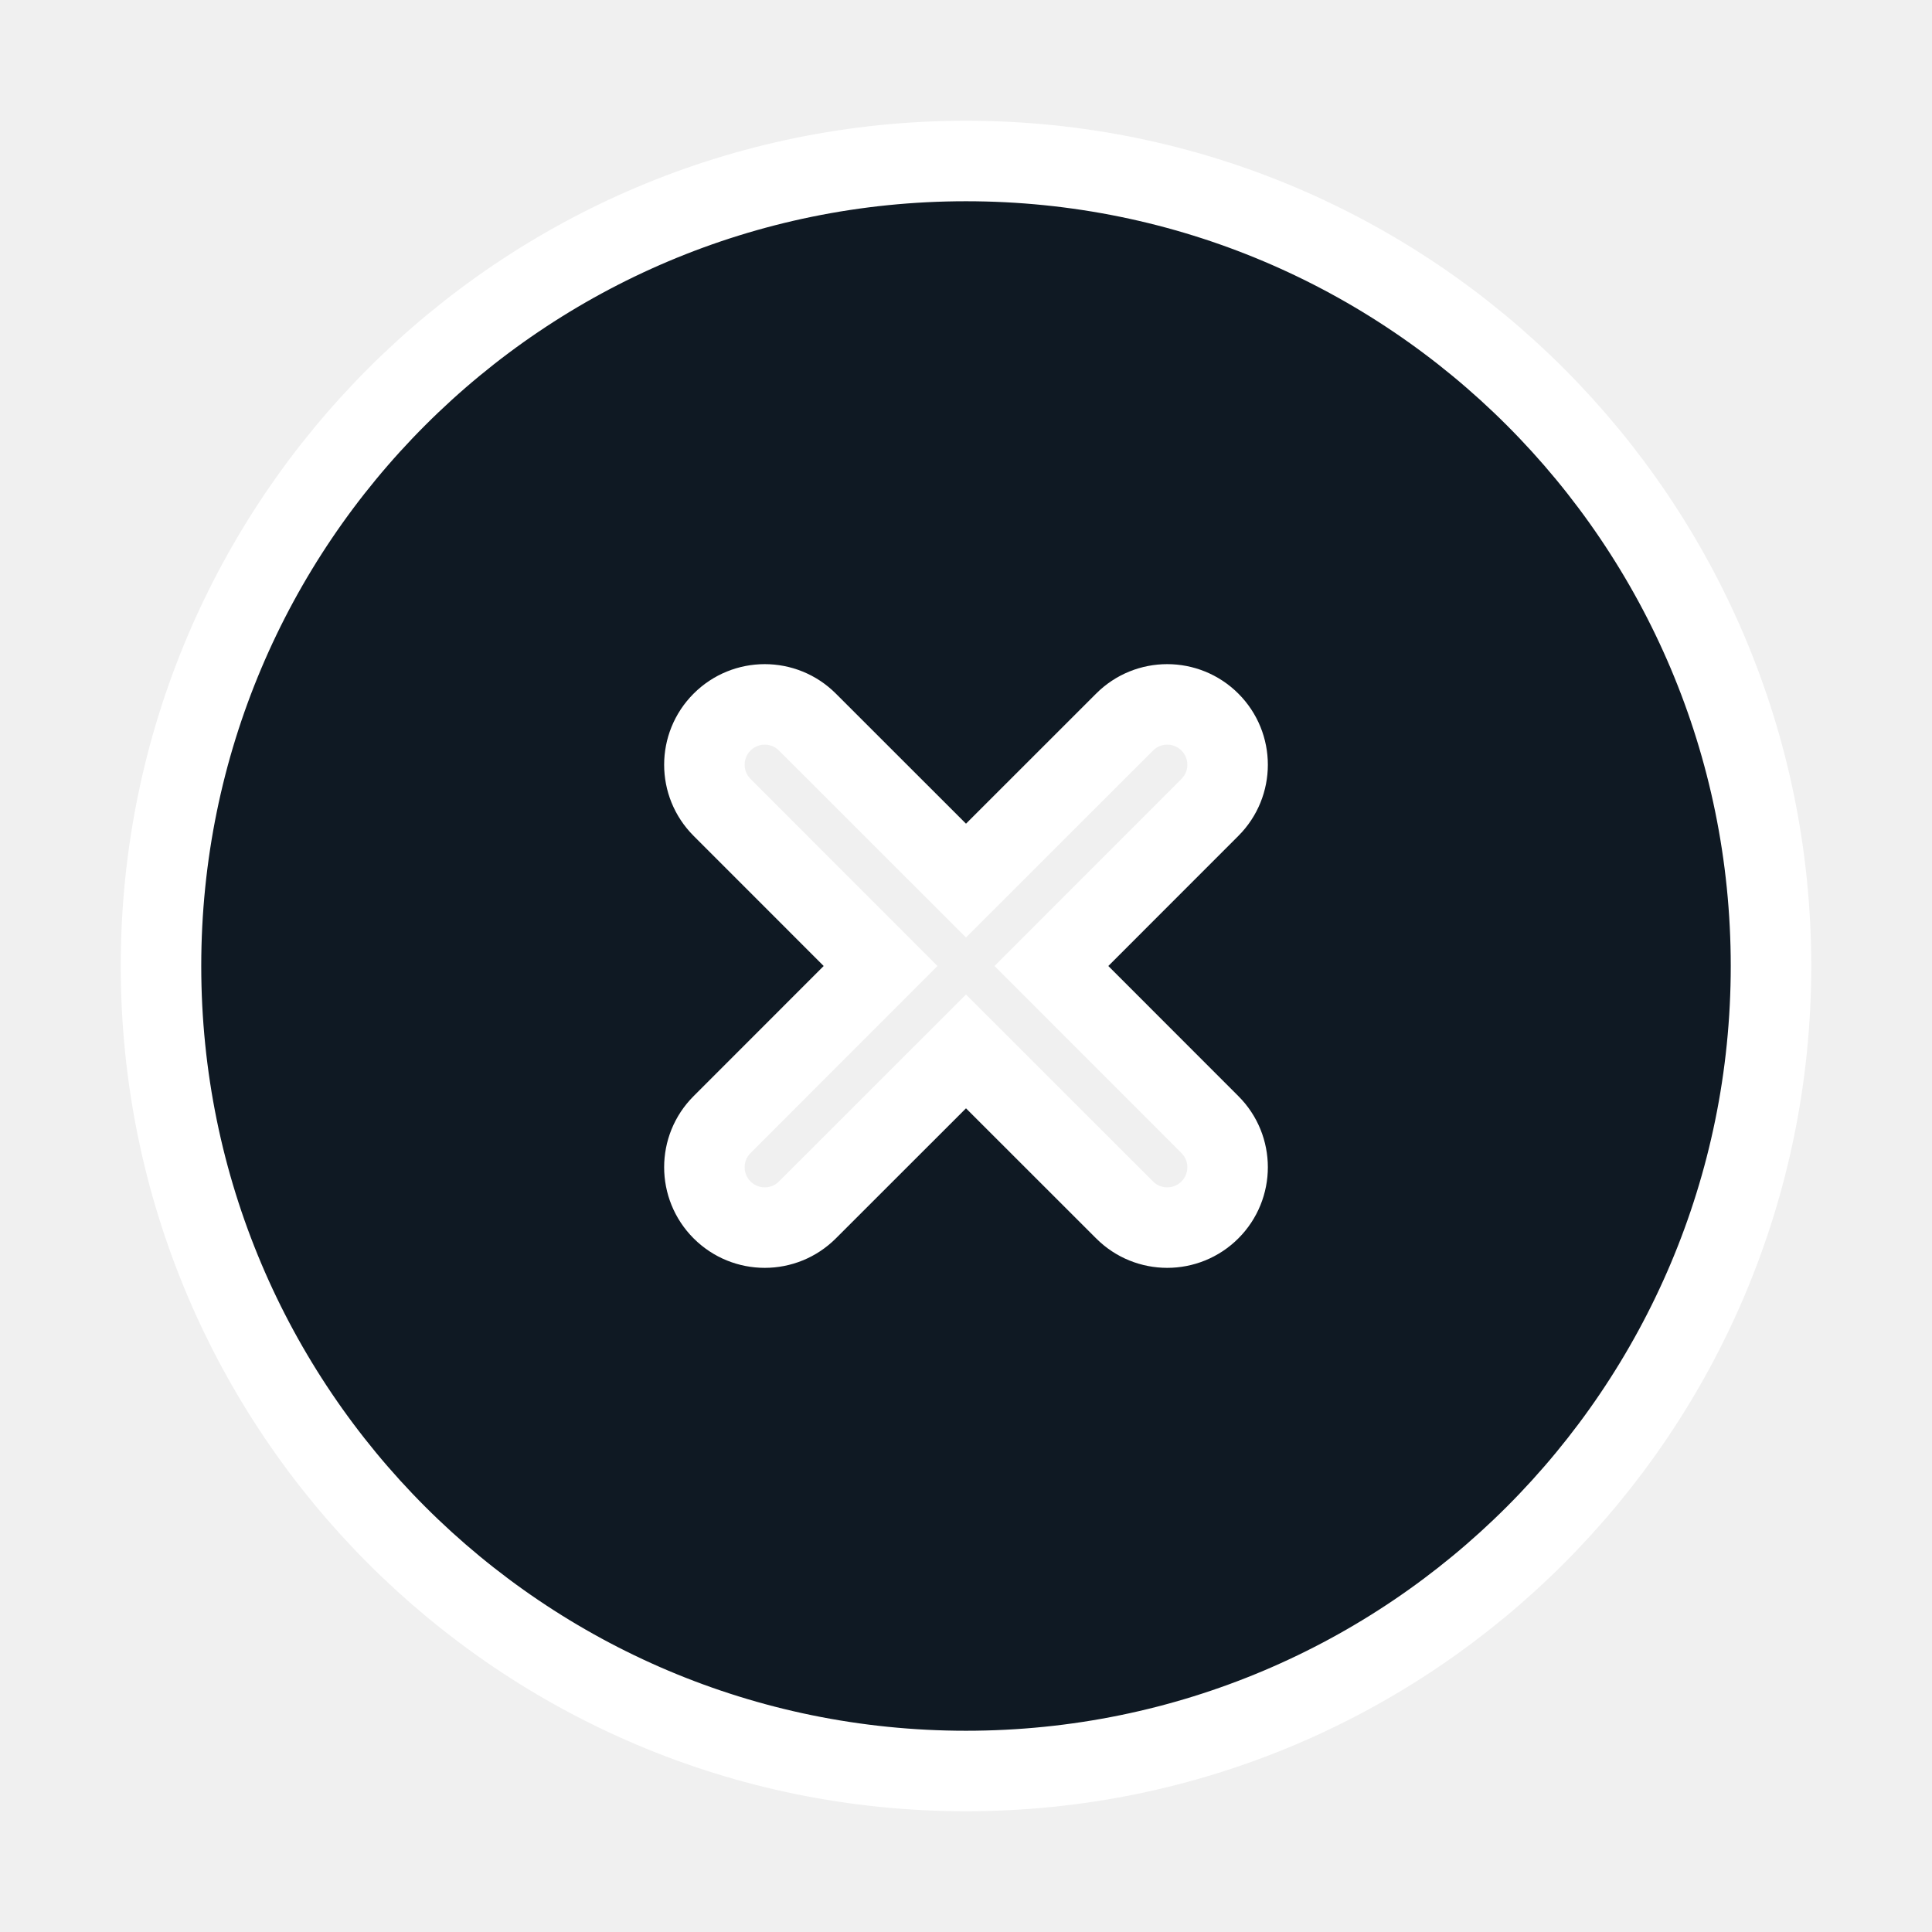
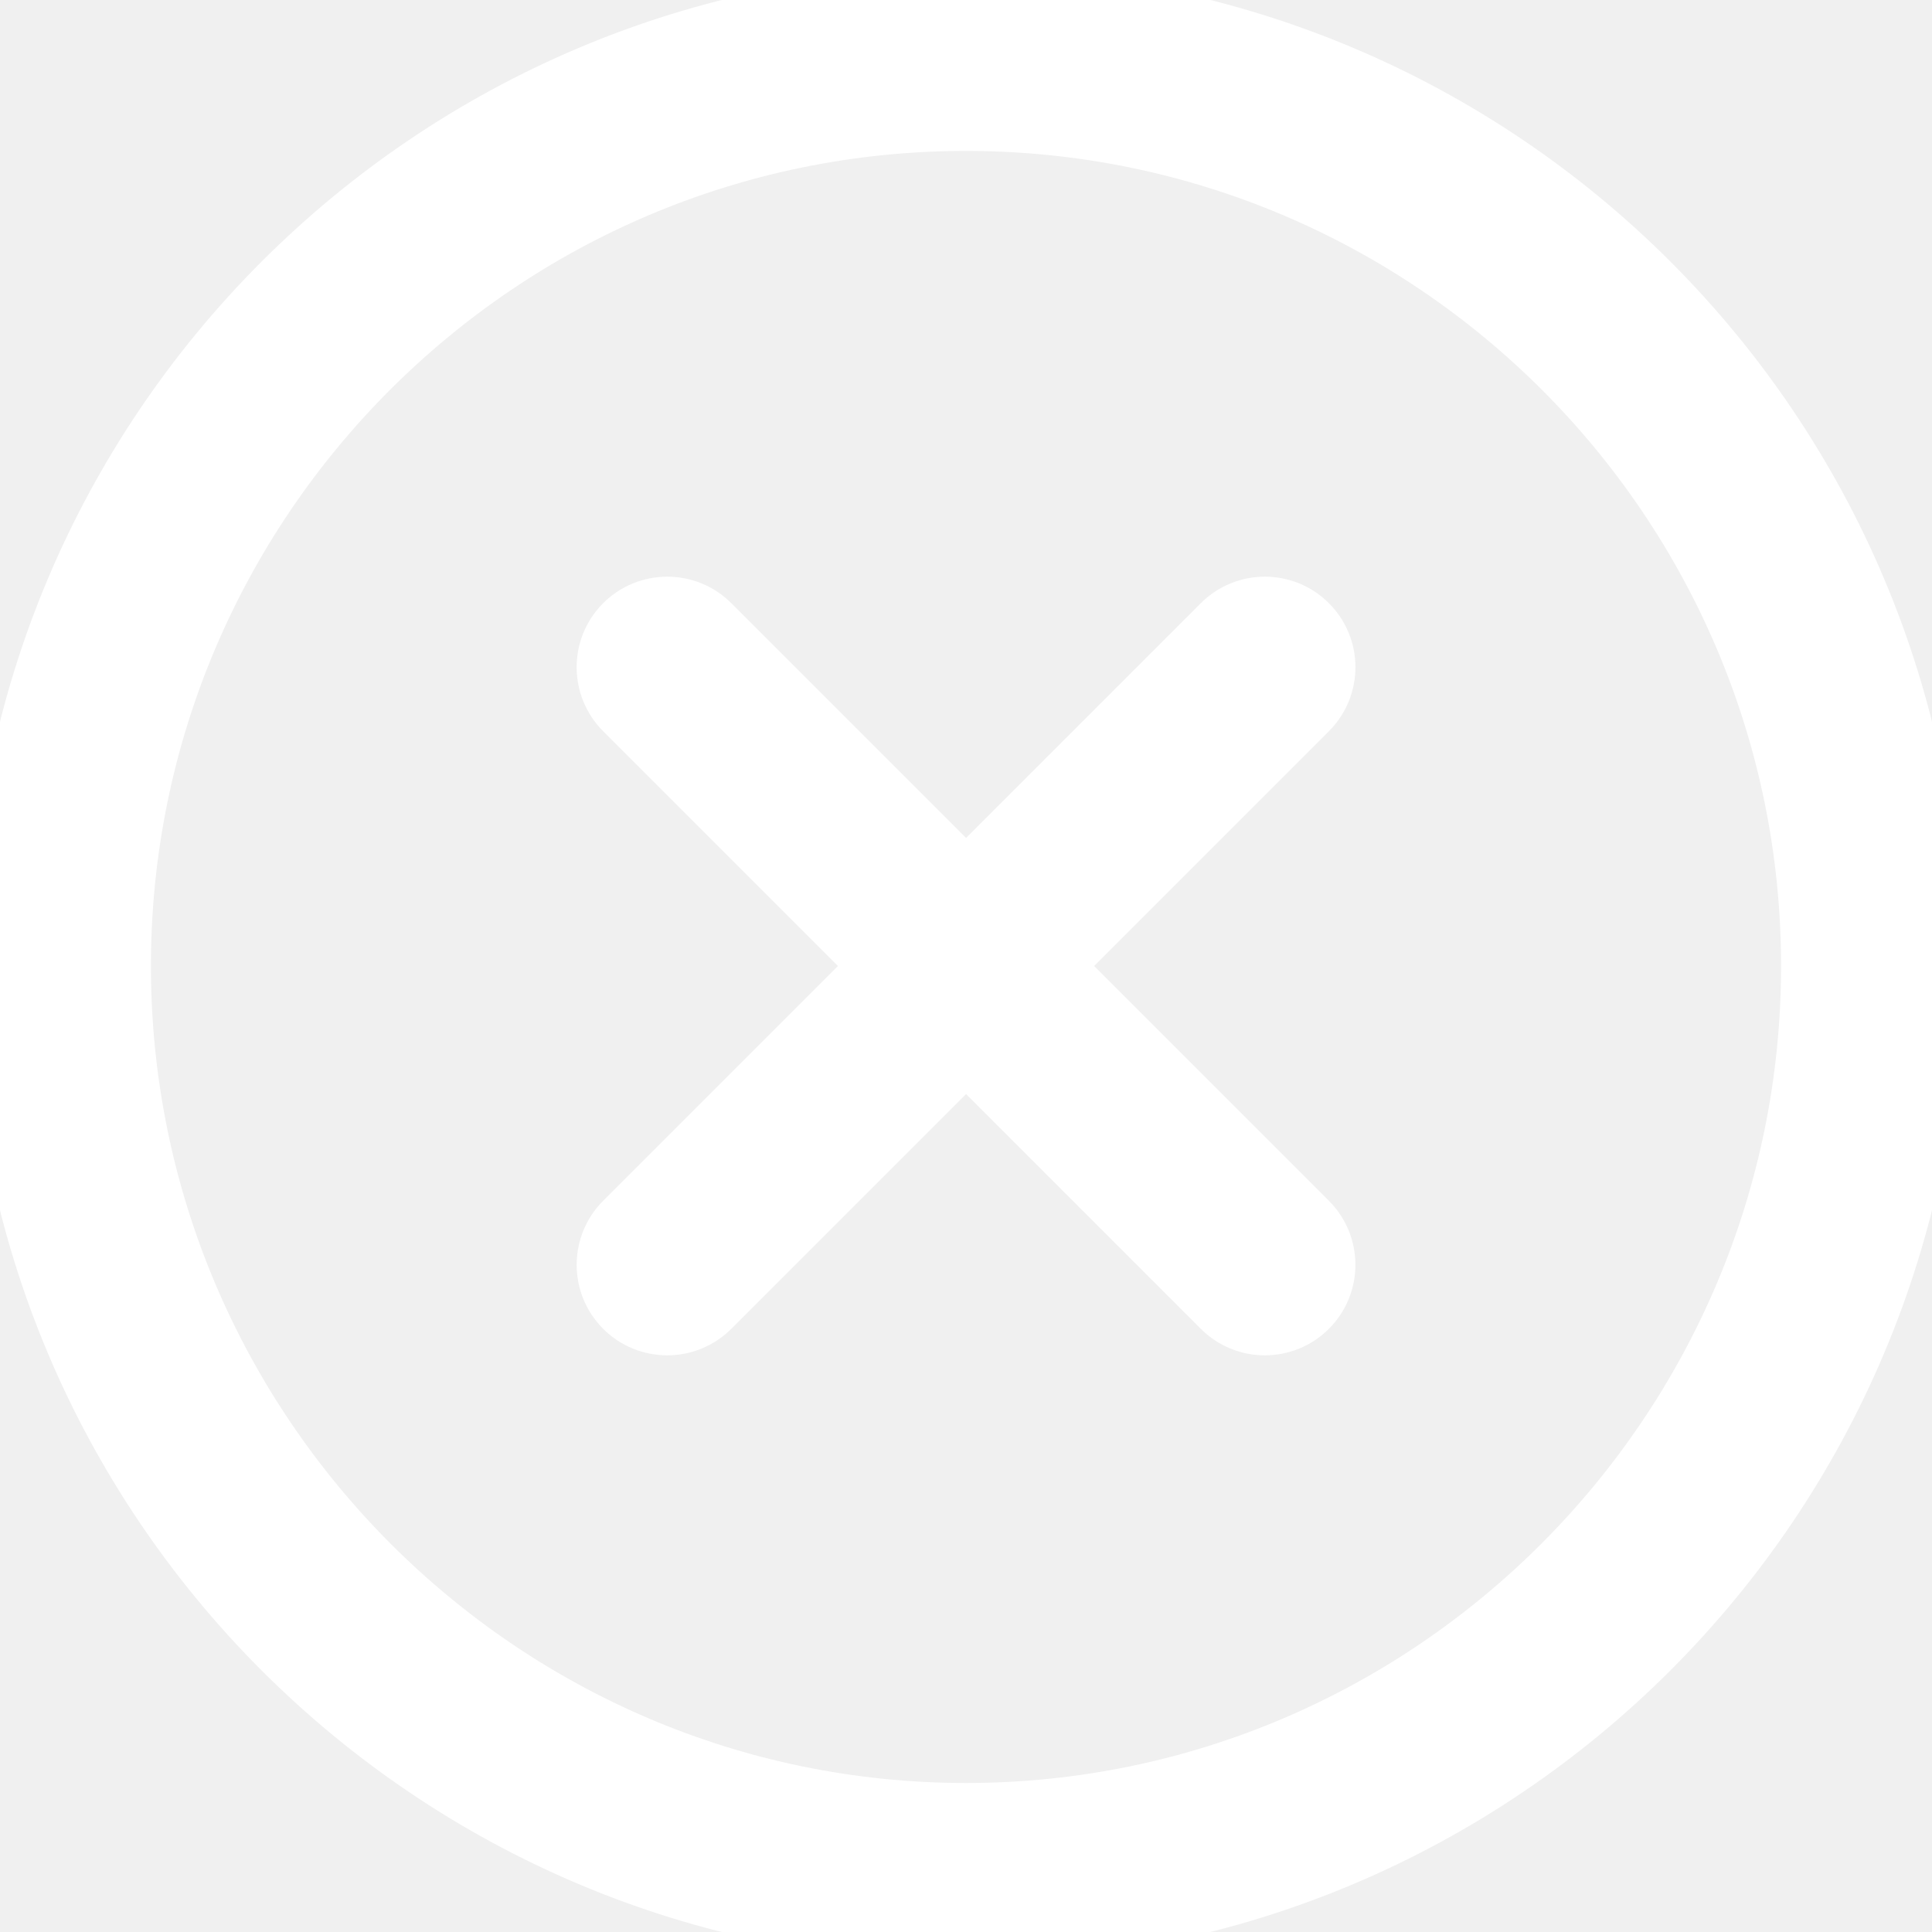
- <svg xmlns="http://www.w3.org/2000/svg" width="25px" height="25px" viewBox="0 0 24 24" fill="none" stroke="#ffffff">
+ <svg xmlns="http://www.w3.org/2000/svg" fill="#ffffff" width="20px" height="20px" viewBox="0 0 32 32" version="1.1" stroke="#ffffff">
  <g id="SVGRepo_bgCarrier" stroke-width="0" />
  <g id="SVGRepo_tracerCarrier" stroke-linecap="round" stroke-linejoin="round" />
  <g id="SVGRepo_iconCarrier">
-     <path fill-rule="evenodd" clip-rule="evenodd" d="M22 12C22 17.523 17.523 22 12 22C6.477 22 2 17.523 2 12C2 6.477 6.477 2 12 2C17.523 2 22 6.477 22 12ZM8.97 8.97C9.263 8.677 9.737 8.677 10.03 8.97L12 10.939L13.97 8.97C14.262 8.677 14.737 8.677 15.03 8.97C15.323 9.263 15.323 9.737 15.03 10.03L13.061 12L15.03 13.97C15.323 14.262 15.323 14.737 15.03 15.03C14.737 15.323 14.262 15.323 13.97 15.03L12 13.061L10.03 15.03C9.737 15.323 9.263 15.323 8.97 15.03C8.677 14.737 8.677 14.262 8.97 13.97L10.939 12L8.97 10.03C8.677 9.737 8.677 9.263 8.97 8.97Z" fill="#0f1923" />
+     <path d="M16 0c-8.836 0-16 7.163-16 16s7.163 16 16 16c8.837 0 16-7.163 16-16s-7.163-16-16-16zM16 30.032c-7.72 0-14-6.312-14-14.032s6.28-14 14-14 14 6.28 14 14-6.28 14.032-14 14.032zM21.657 10.344c-0.39-0.39-1.023-0.39-1.414 0l-4.242 4.242-4.242-4.242c-0.39-0.39-1.024-0.39-1.415 0s-0.39 1.024 0 1.414l4.242 4.242-4.242 4.242c-0.39 0.39-0.39 1.024 0 1.414s1.024 0.39 1.415 0l4.242-4.242 4.242 4.242c0.39 0.39 1.023 0.39 1.414 0s0.39-1.024 0-1.414l-4.242-4.242 4.242-4.242c0.391-0.391 0.391-1.024 0-1.414z" />
  </g>
</svg>
